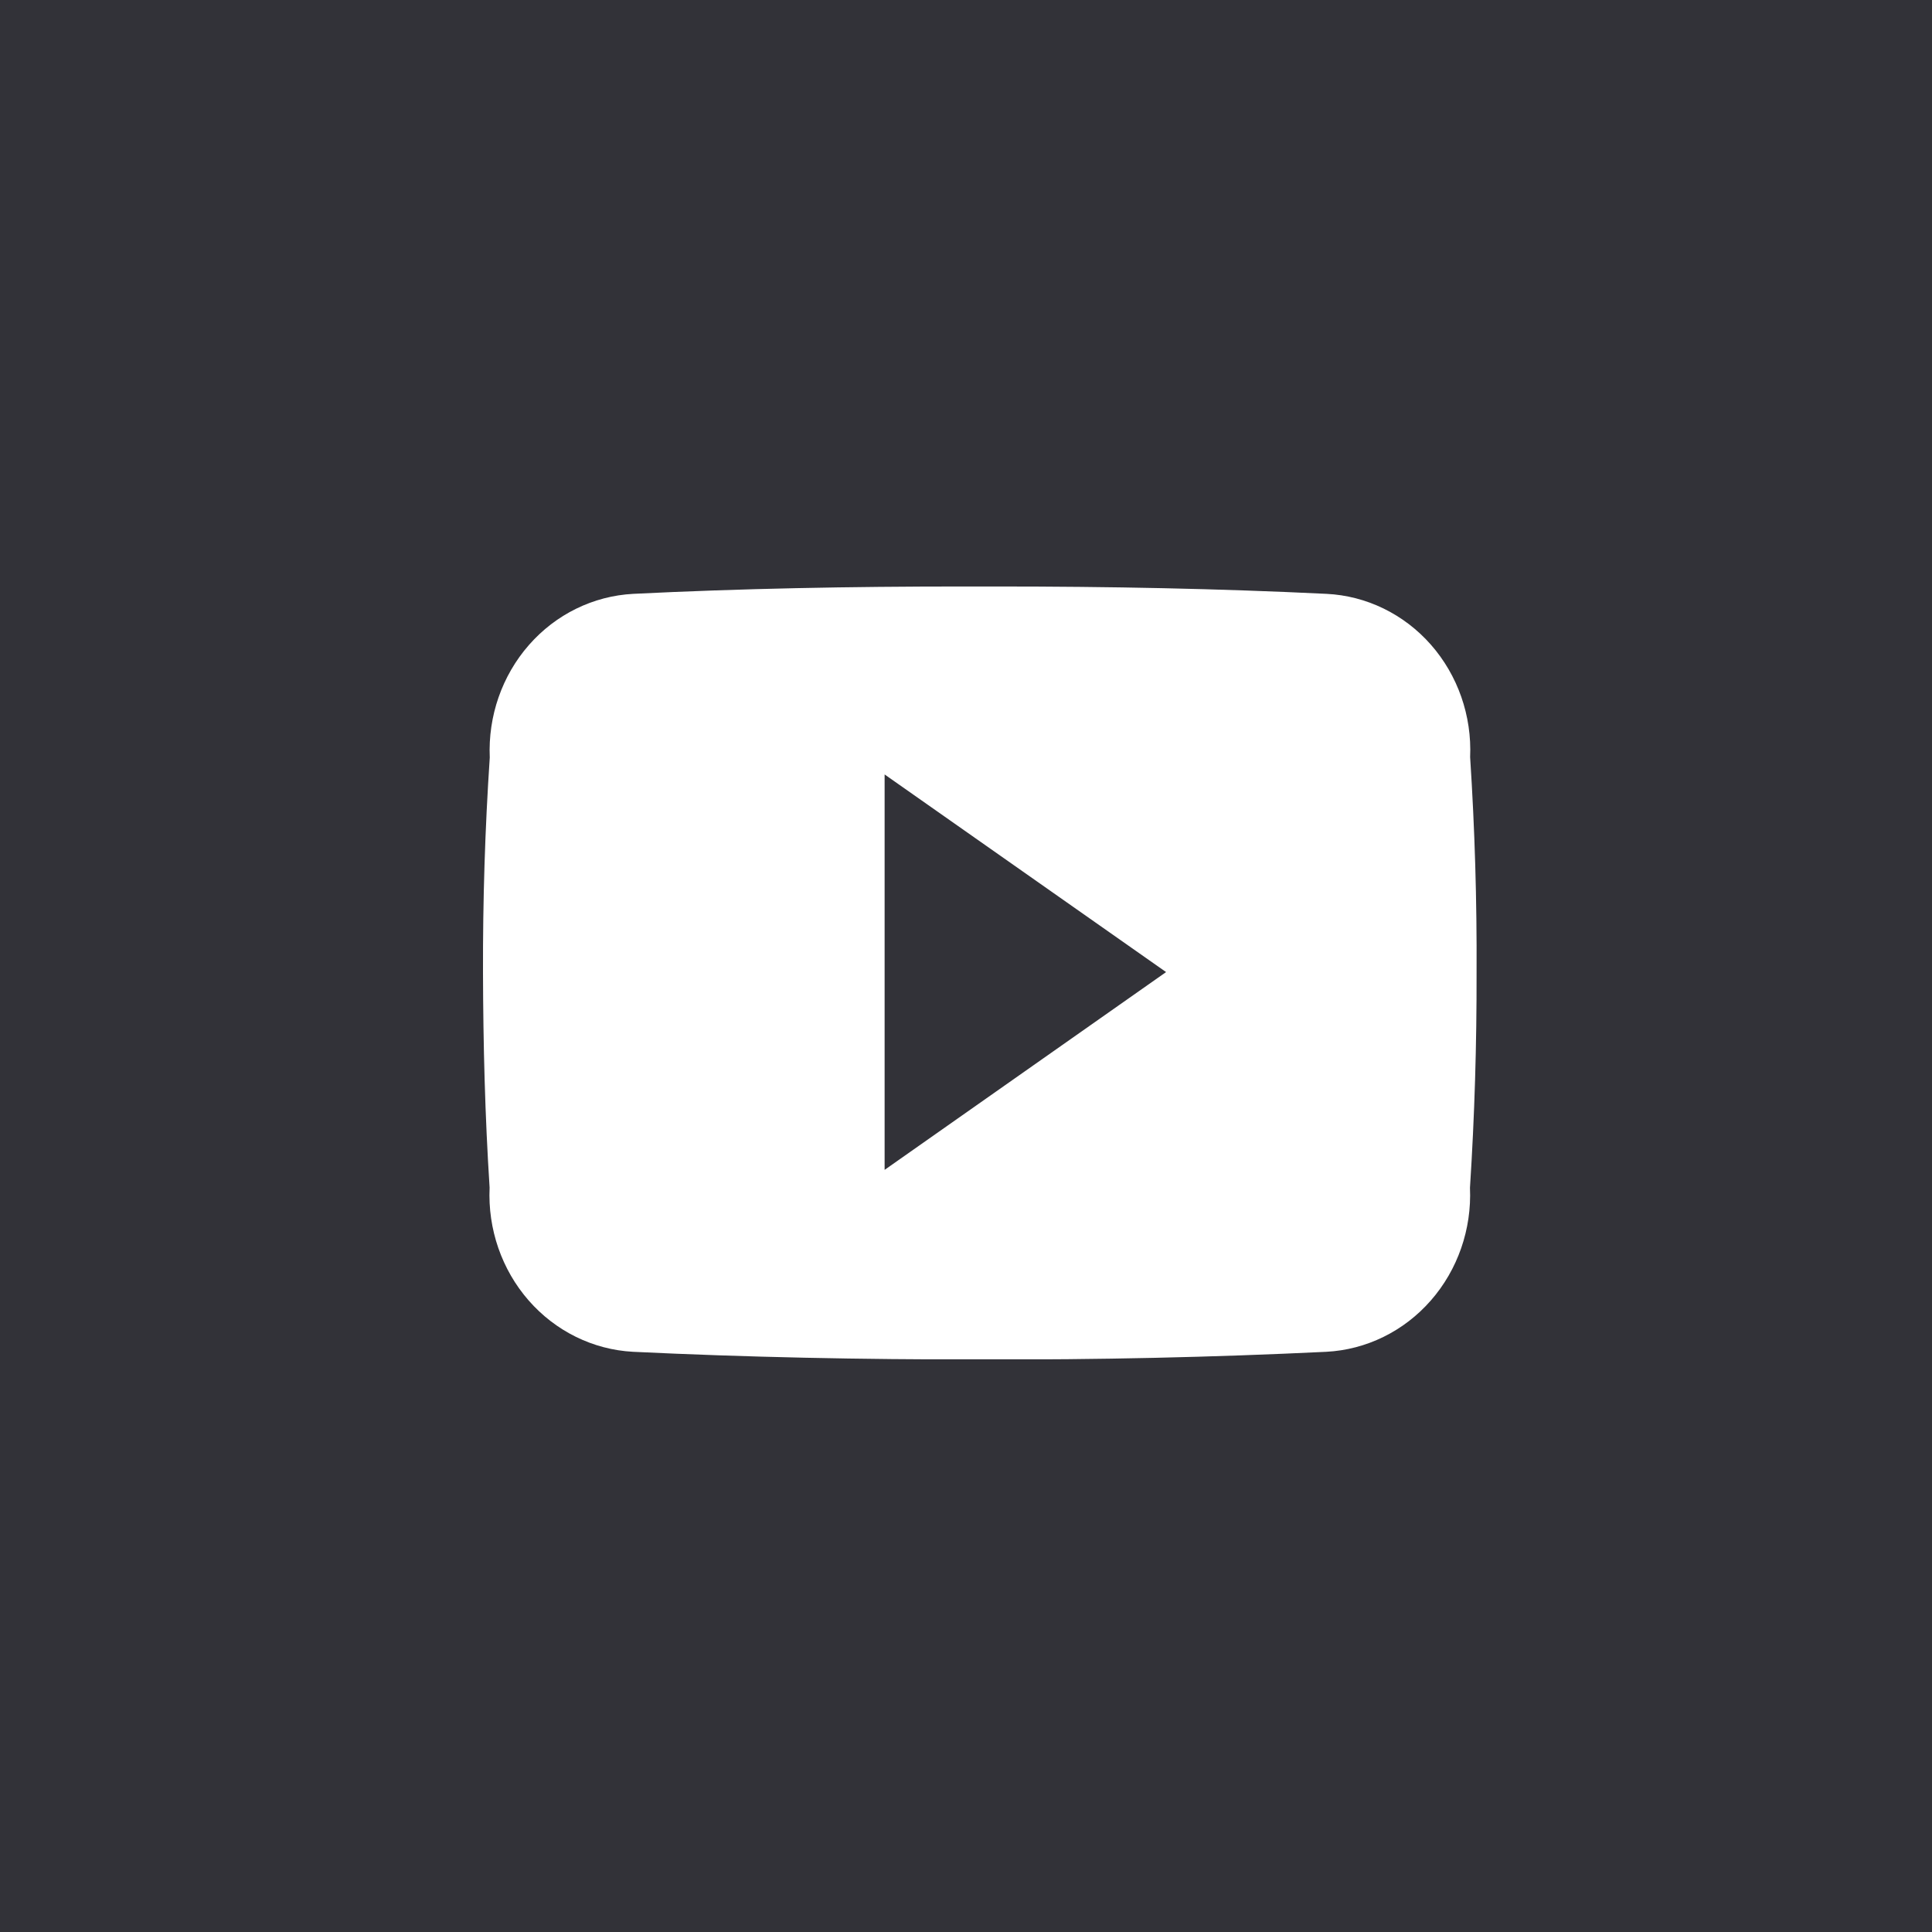
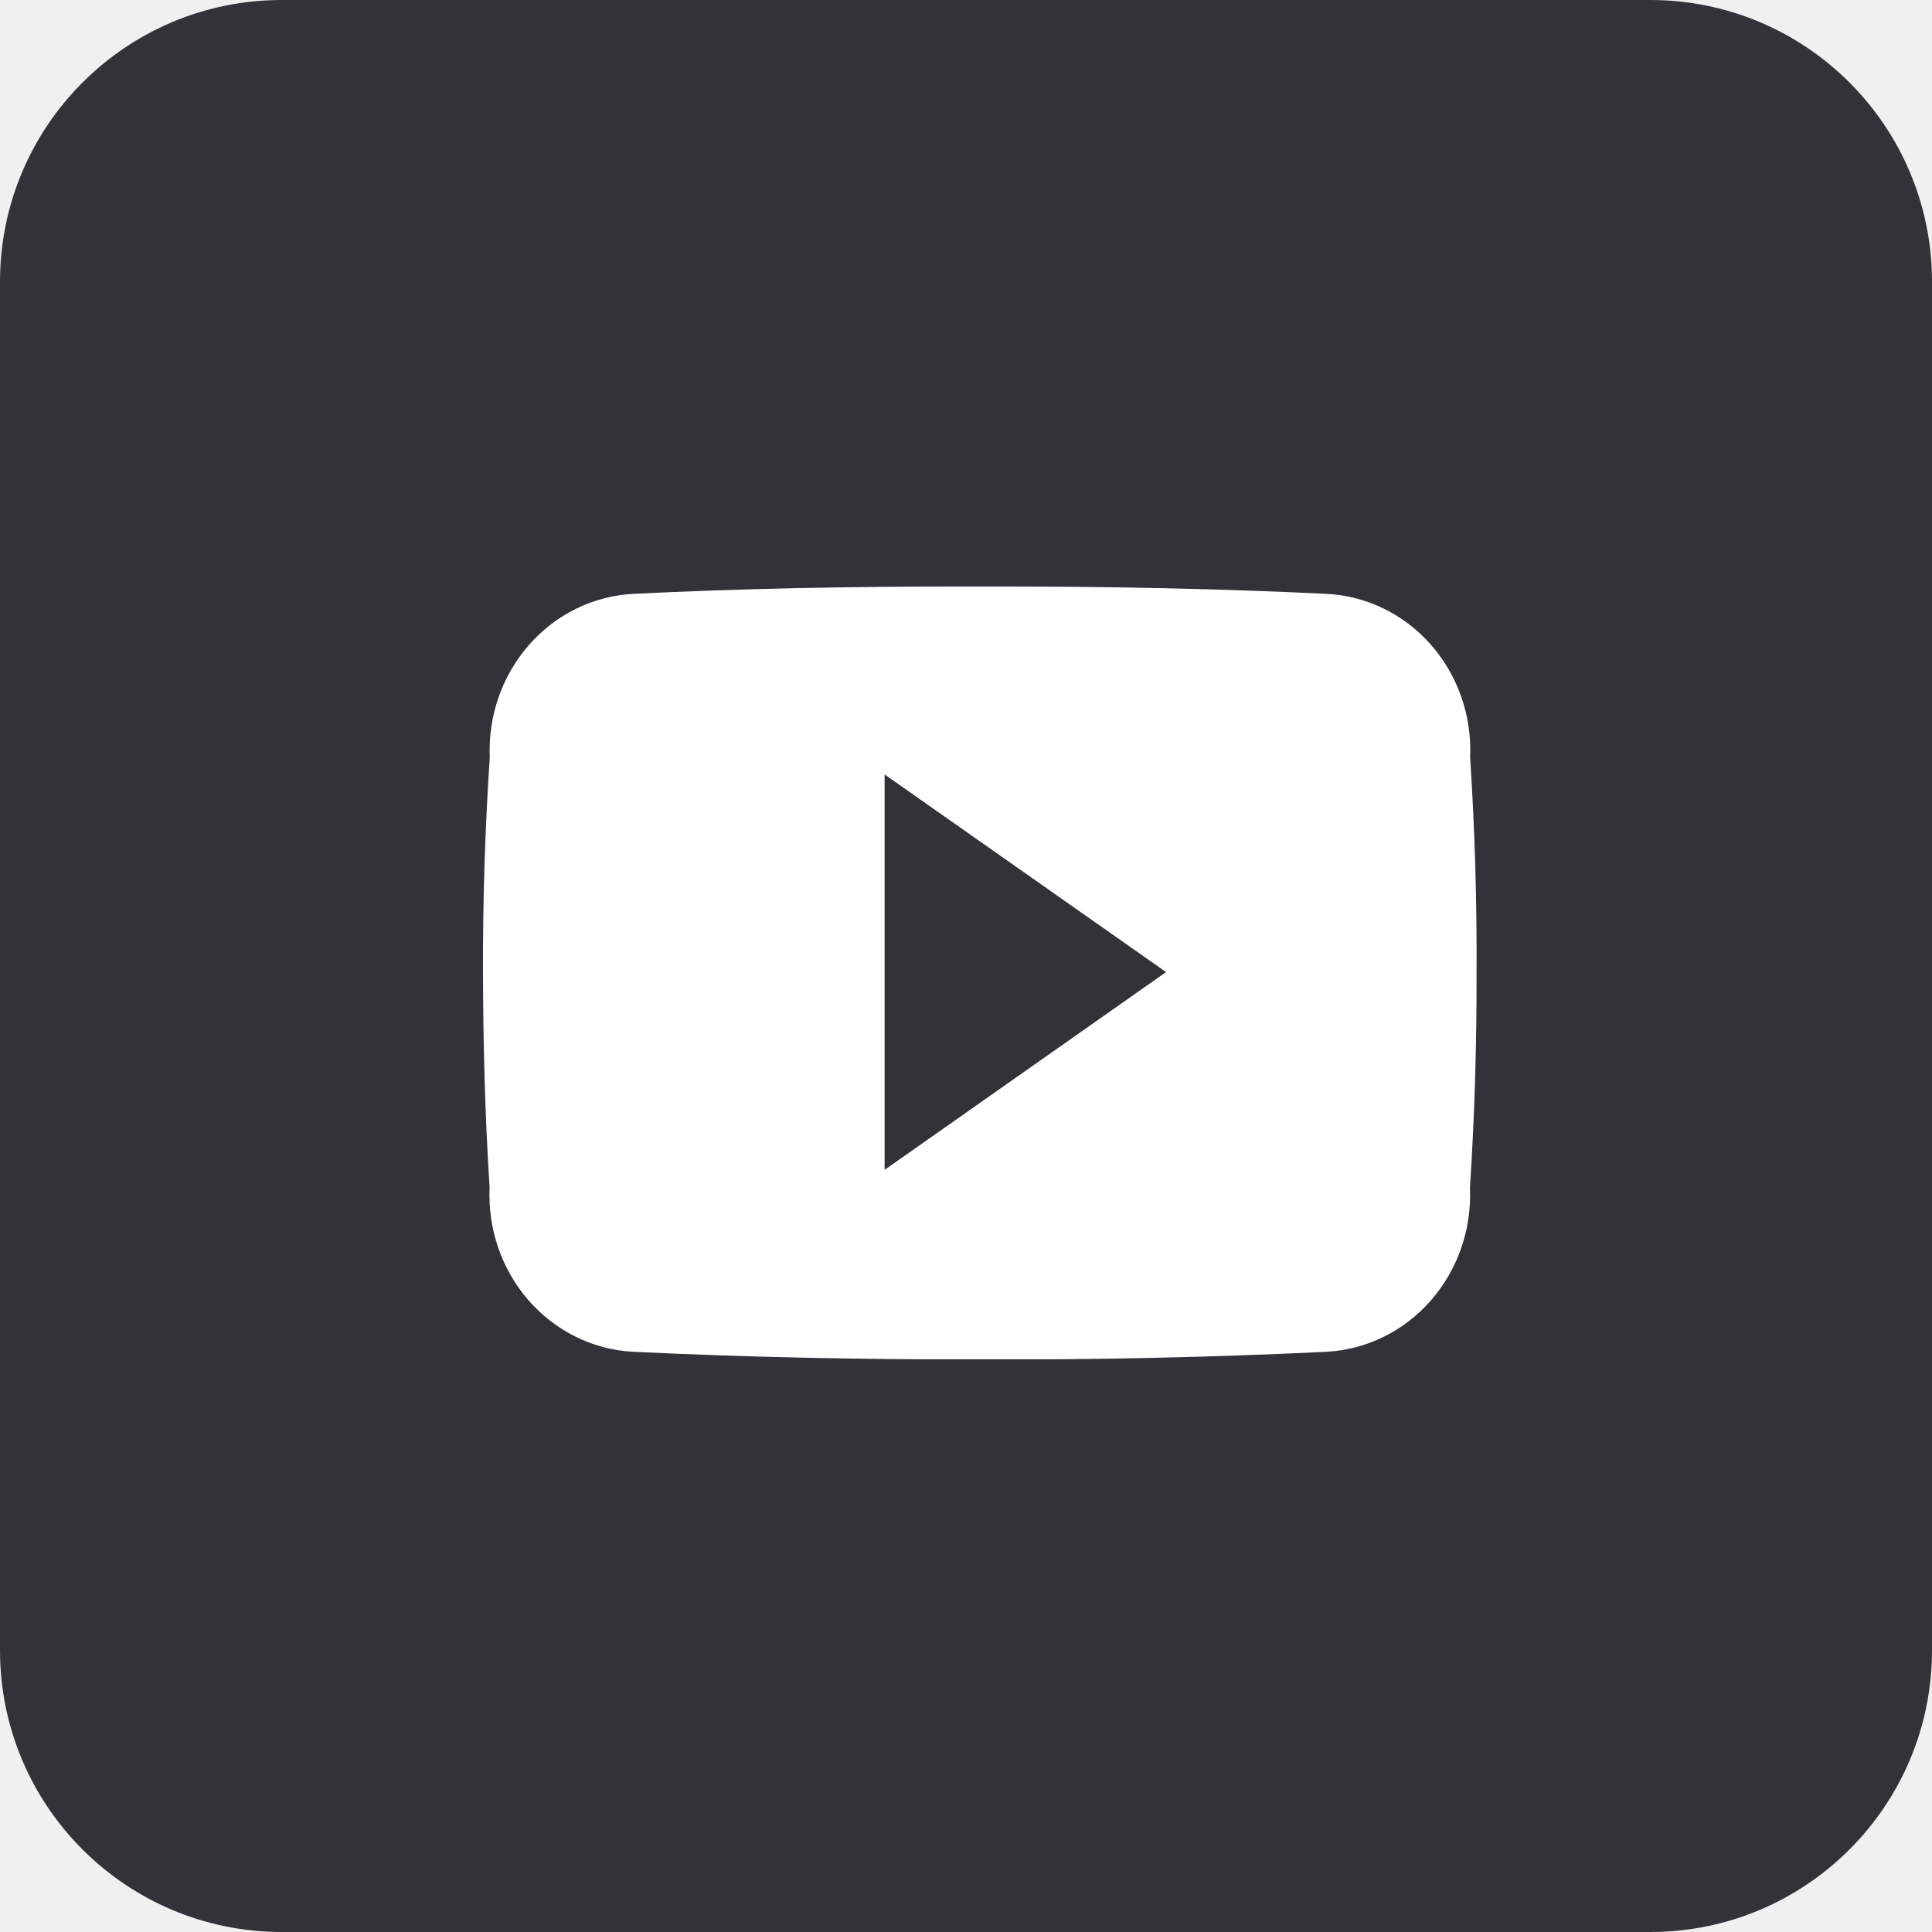
<svg xmlns="http://www.w3.org/2000/svg" width="48" height="48" viewBox="0 0 48 48" fill="none">
-   <rect width="48" height="48" fill="#323238" />
-   <g clip-path="url(#clip0_61385:212)">
+   <rect width="48" height="48" rx="7" fill="#323238" />
+   <g clip-path="url(#clip0_61508:10)">
    <path d="M36.525 18.811C36.57 17.782 36.219 16.778 35.55 16.017C34.881 15.257 33.948 14.802 32.956 14.754C30.285 14.624 27.561 14.571 24.778 14.571H23.911C21.134 14.571 18.404 14.621 15.733 14.754C14.741 14.806 13.809 15.262 13.141 16.025C12.473 16.787 12.123 17.792 12.168 18.821C12.049 20.604 11.995 22.38 12 24.161C12.005 25.942 12.049 27.721 12.164 29.506C12.117 30.536 12.466 31.544 13.133 32.308C13.801 33.073 14.734 33.532 15.727 33.585C18.534 33.72 21.413 33.779 24.34 33.775C27.272 33.785 30.143 33.721 32.953 33.585C33.946 33.533 34.88 33.075 35.548 32.311C36.217 31.547 36.567 30.54 36.521 29.51C36.636 27.724 36.689 25.945 36.685 24.16C36.694 22.377 36.641 20.594 36.525 18.811ZM21.978 29.065V19.241L28.971 24.151L21.978 29.065Z" fill="white" />
  </g>
  <defs>
-     <clipPath id="clip0_61385:212">
+     <clipPath id="clip0_61508:10">
      <rect width="24.686" height="19.2" fill="white" transform="translate(12 14.5712)" />
    </clipPath>
  </defs>
</svg>
